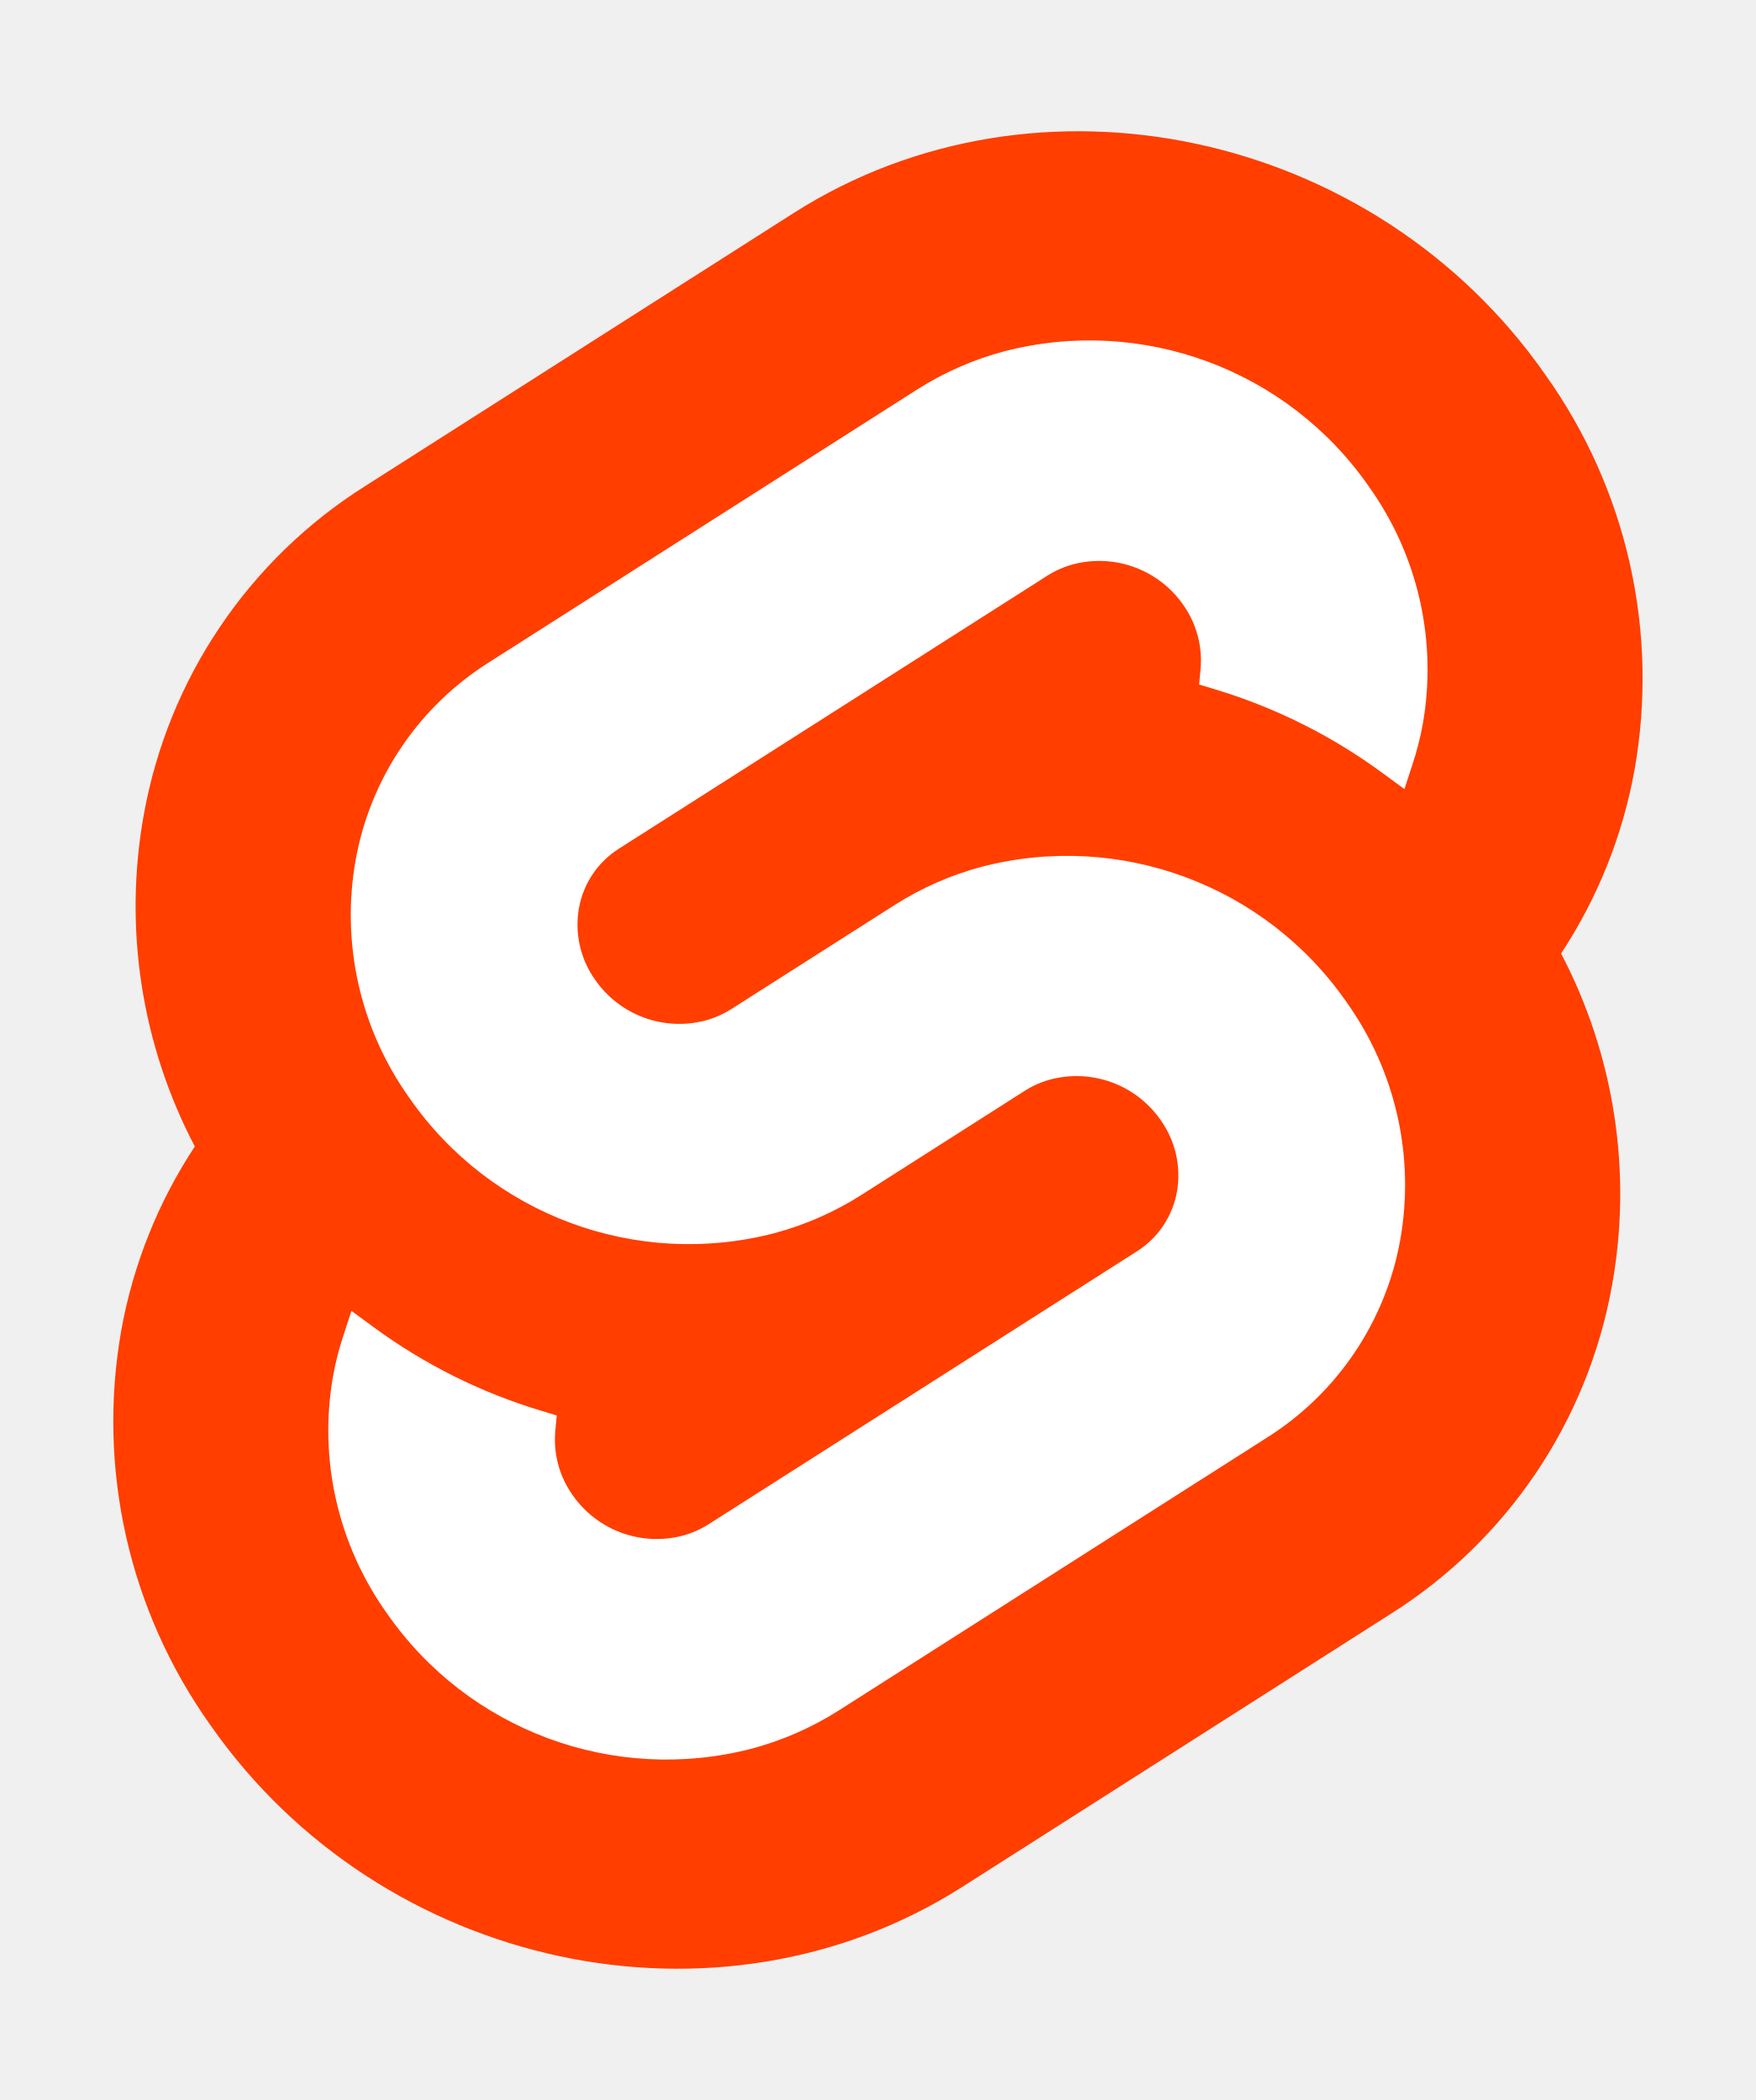
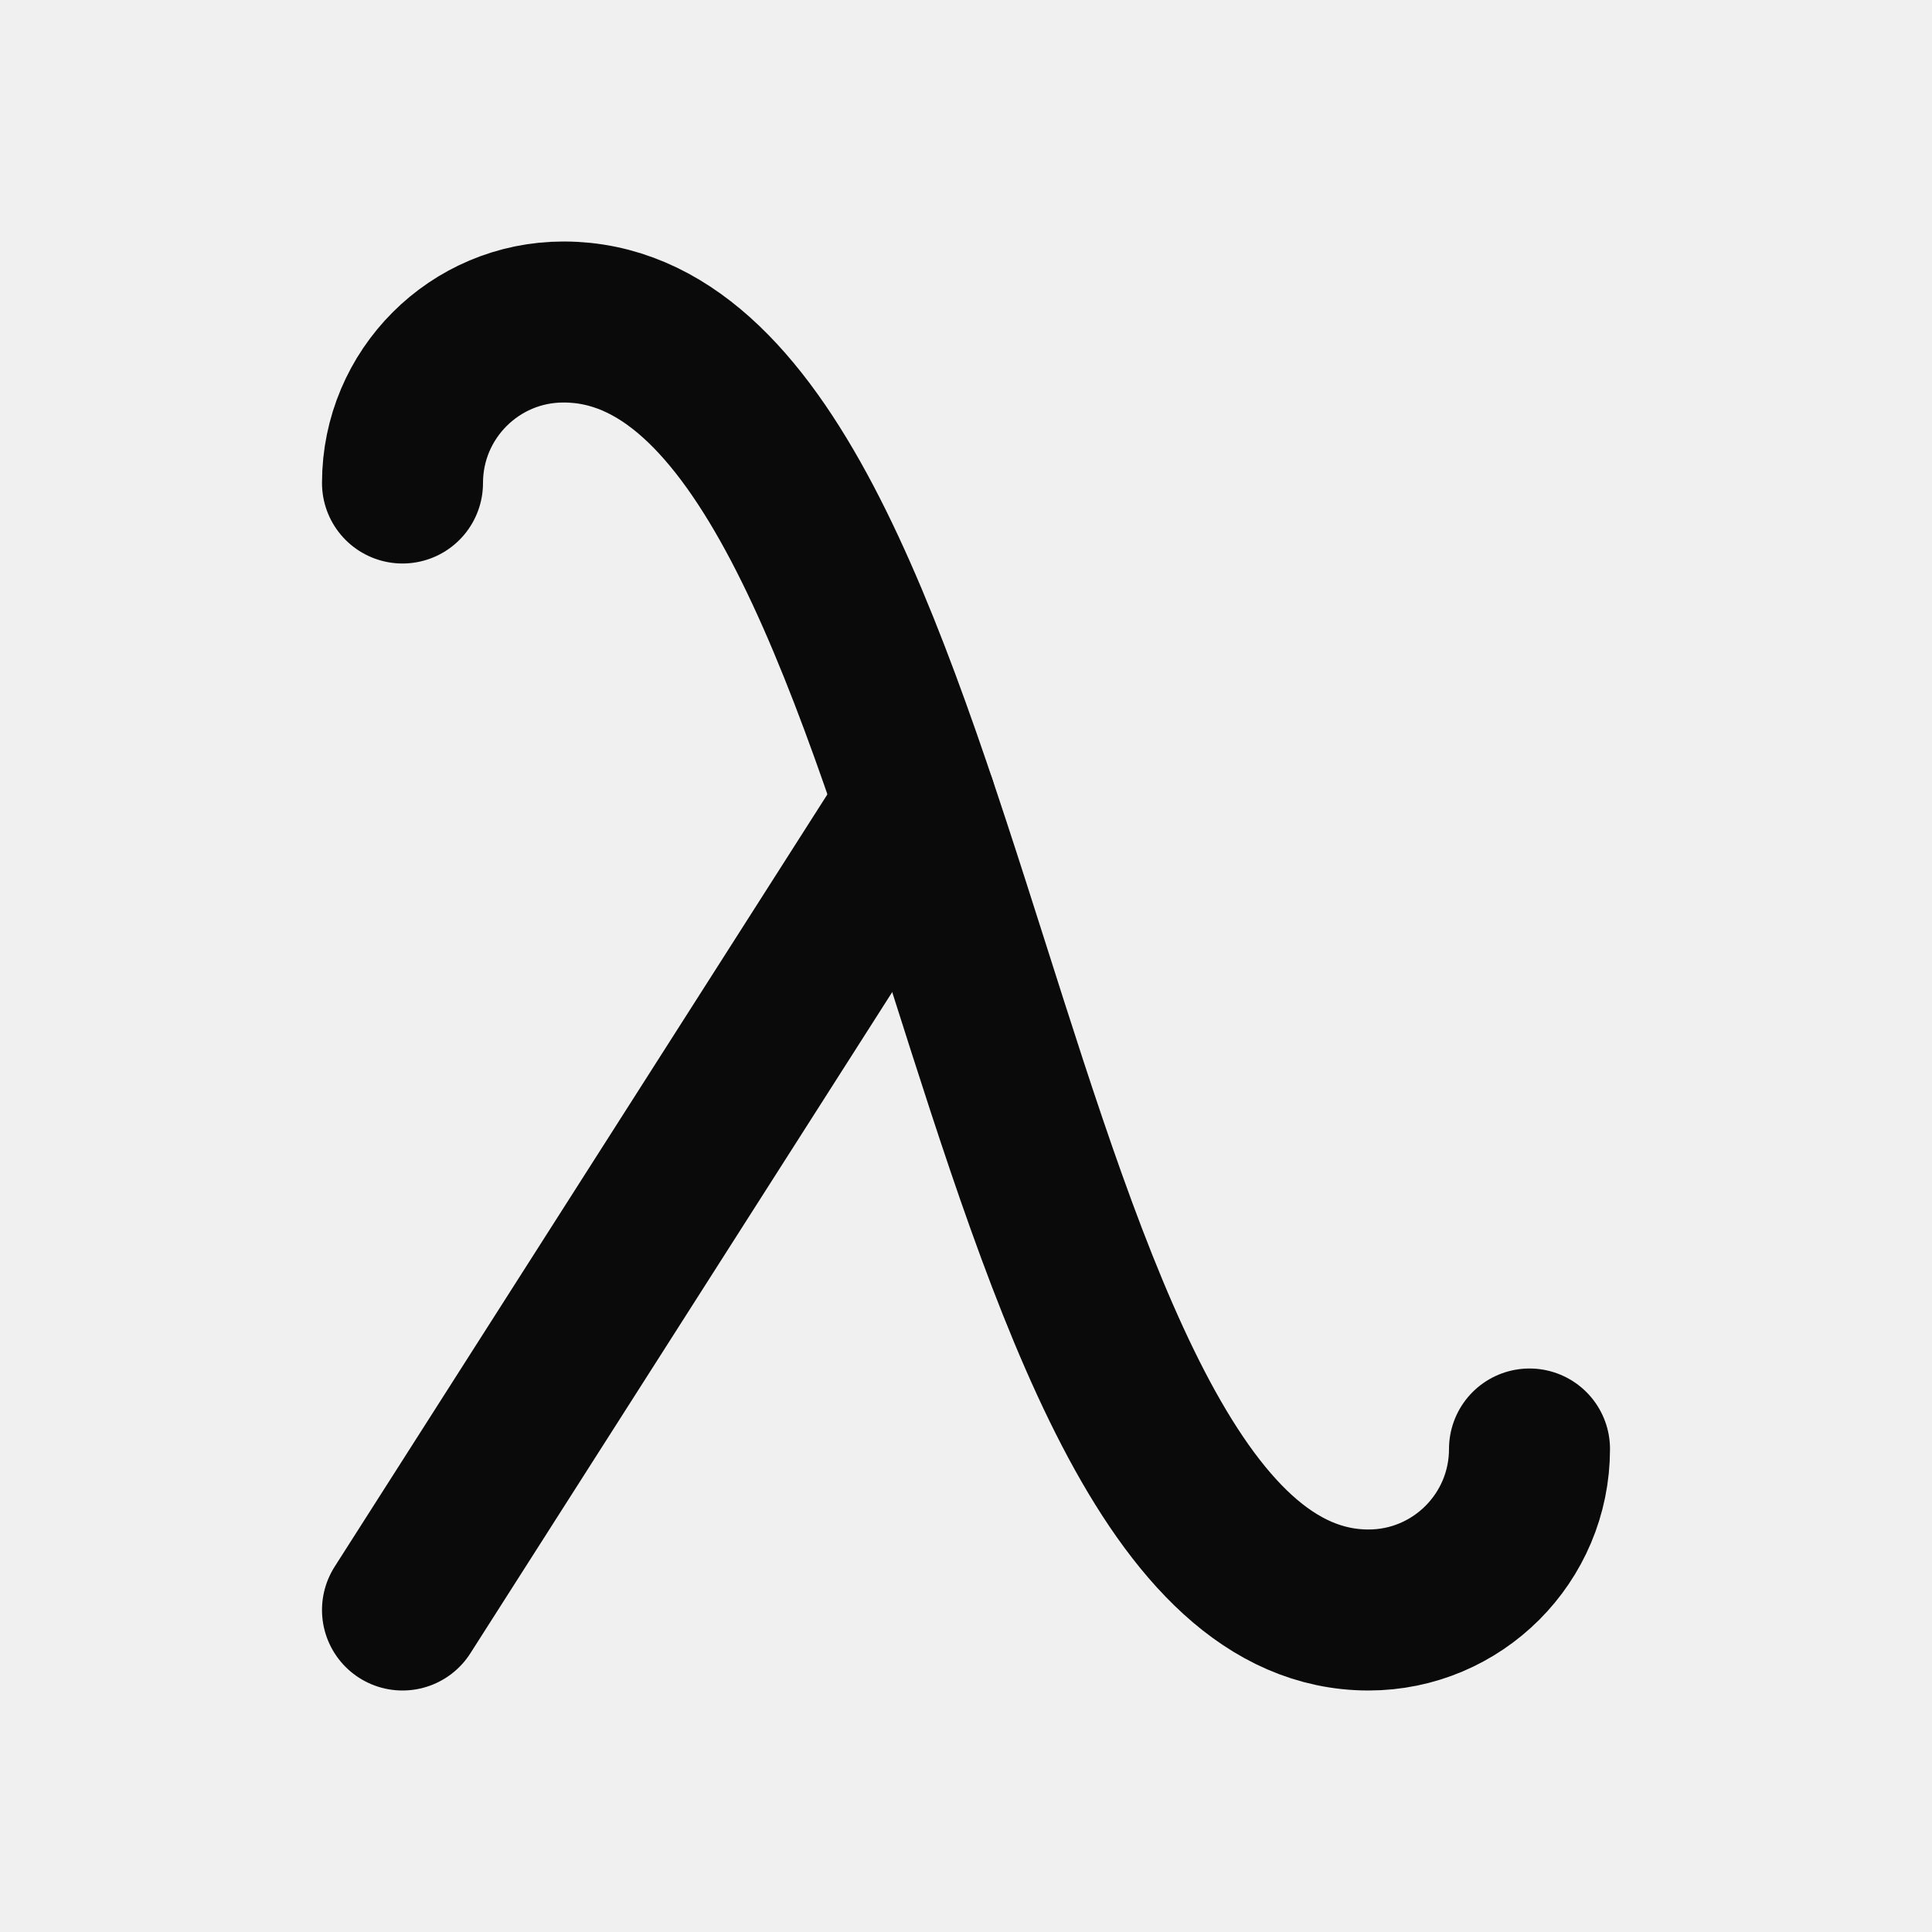
- <svg xmlns="http://www.w3.org/2000/svg" width="107" height="128" viewBox="0 0 107 128">
-   <path d="M94.157 22.819c-10.4-14.885-30.94-19.297-45.792-9.835L22.282 29.608A29.92 29.92 0 0 0 8.764 49.65a31.5 31.5 0 0 0 3.108 20.231 30 30 0 0 0-4.477 11.183 31.9 31.9 0 0 0 5.448 24.116c10.402 14.887 30.942 19.297 45.791 9.835l26.083-16.624A29.92 29.92 0 0 0 98.235 78.35a31.53 31.53 0 0 0-3.105-20.232 30 30 0 0 0 4.474-11.182 31.88 31.88 0 0 0-5.447-24.116" style="fill:#ff3e00" />
-   <path d="M45.817 106.582a20.72 20.72 0 0 1-22.237-8.243 19.17 19.17 0 0 1-3.277-14.503 18 18 0 0 1 .624-2.435l.49-1.498 1.337.981a33.6 33.6 0 0 0 10.203 5.098l.97.294-.09.968a5.85 5.85 0 0 0 1.052 3.878 6.24 6.24 0 0 0 6.695 2.485 5.8 5.8 0 0 0 1.603-.704L69.27 76.28a5.43 5.43 0 0 0 2.45-3.631 5.8 5.8 0 0 0-.987-4.371 6.24 6.24 0 0 0-6.698-2.487 5.7 5.7 0 0 0-1.6.704l-9.953 6.345a19 19 0 0 1-5.296 2.326 20.72 20.72 0 0 1-22.237-8.243 19.17 19.17 0 0 1-3.277-14.502 17.99 17.99 0 0 1 8.13-12.052l26.081-16.623a19 19 0 0 1 5.3-2.329 20.72 20.72 0 0 1 22.237 8.243 19.17 19.17 0 0 1 3.277 14.503 18 18 0 0 1-.624 2.435l-.49 1.498-1.337-.98a33.6 33.6 0 0 0-10.203-5.1l-.97-.294.09-.968a5.86 5.86 0 0 0-1.052-3.878 6.24 6.24 0 0 0-6.696-2.485 5.8 5.8 0 0 0-1.602.704L37.73 51.72a5.42 5.42 0 0 0-2.449 3.63 5.79 5.79 0 0 0 .986 4.372 6.24 6.24 0 0 0 6.698 2.486 5.8 5.8 0 0 0 1.602-.704l9.952-6.342a19 19 0 0 1 5.295-2.328 20.72 20.72 0 0 1 22.237 8.242 19.17 19.17 0 0 1 3.277 14.503 18 18 0 0 1-8.13 12.053l-26.081 16.622a19 19 0 0 1-5.3 2.328" style="fill:#fff" />
+ <svg xmlns="http://www.w3.org/2000/svg" viewBox="0 0 24 24">
+   <style>@media (prefers-color-scheme: dark) { g { stroke: #ffffff } }</style>
+   <g fill="none" stroke="#0a0a0a" stroke-width="2" stroke-linecap="round" stroke-linejoin="round">
+     <path d="M11.38 10 5 20" />
+     <path d="M19 18a2 2 0 01-2 2c-4.87-.003-5.052-16-10-16a2 2 0 00-2 2" />
+   </g>
</svg>
